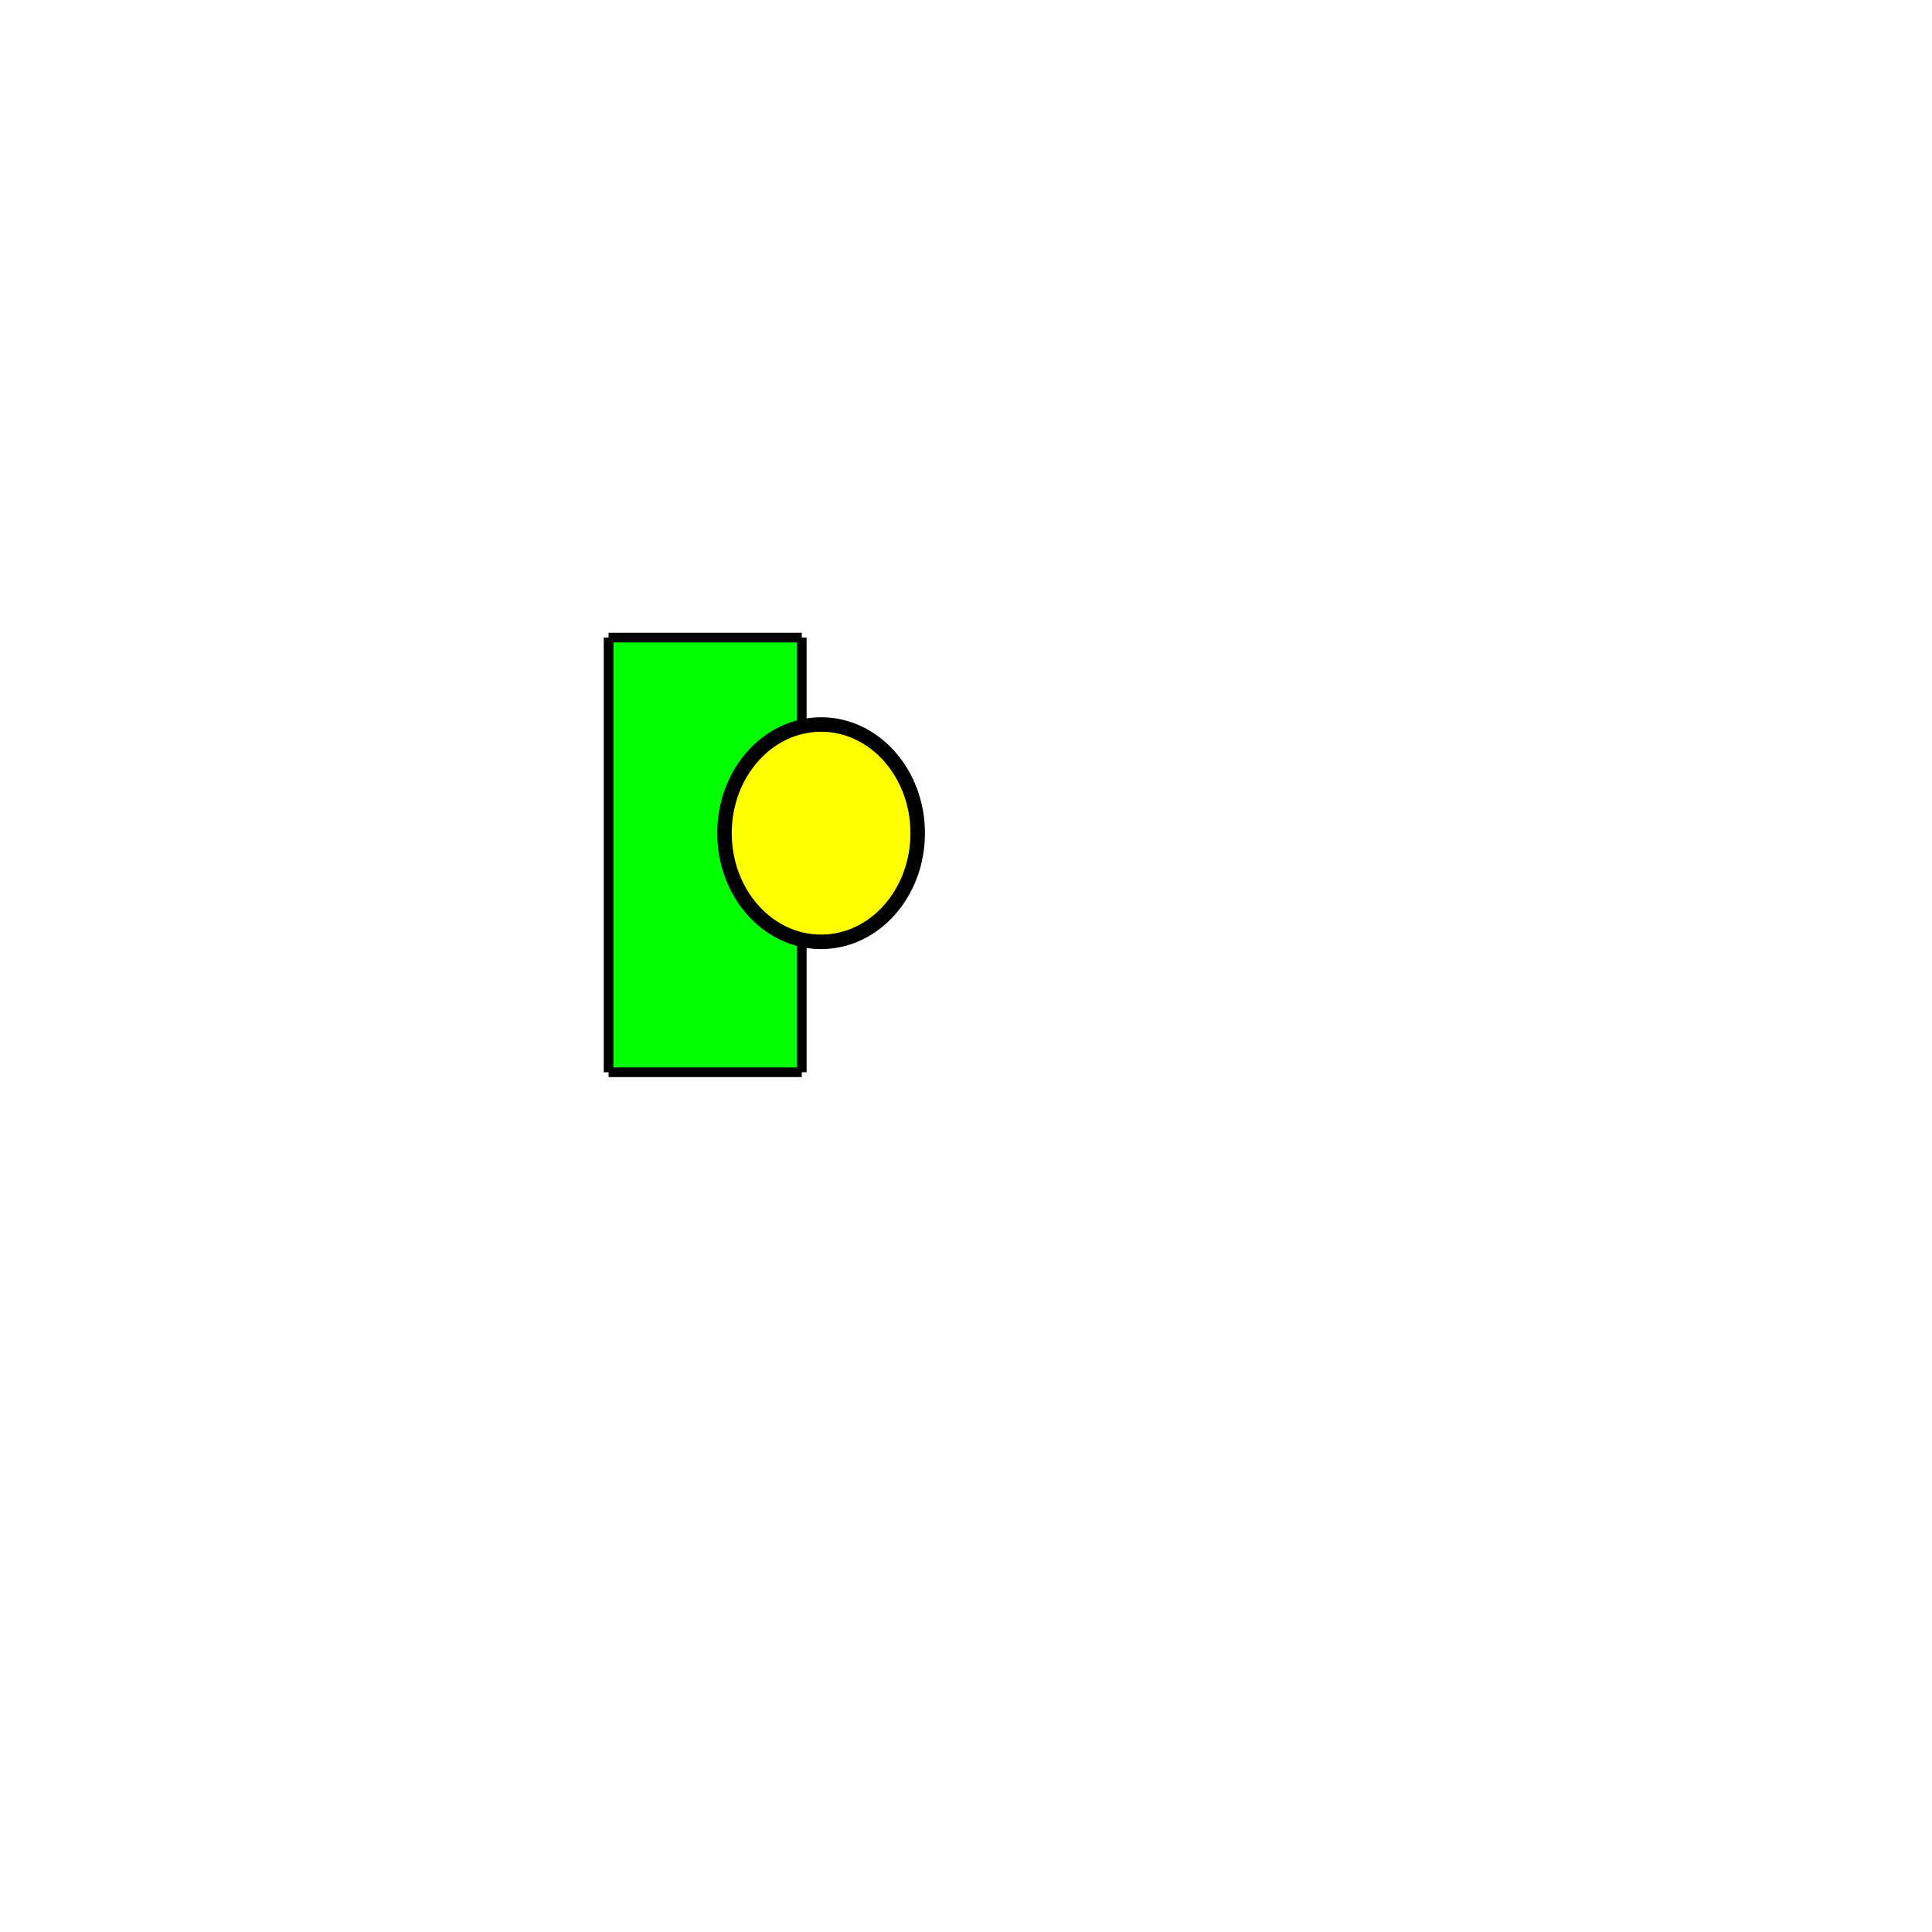
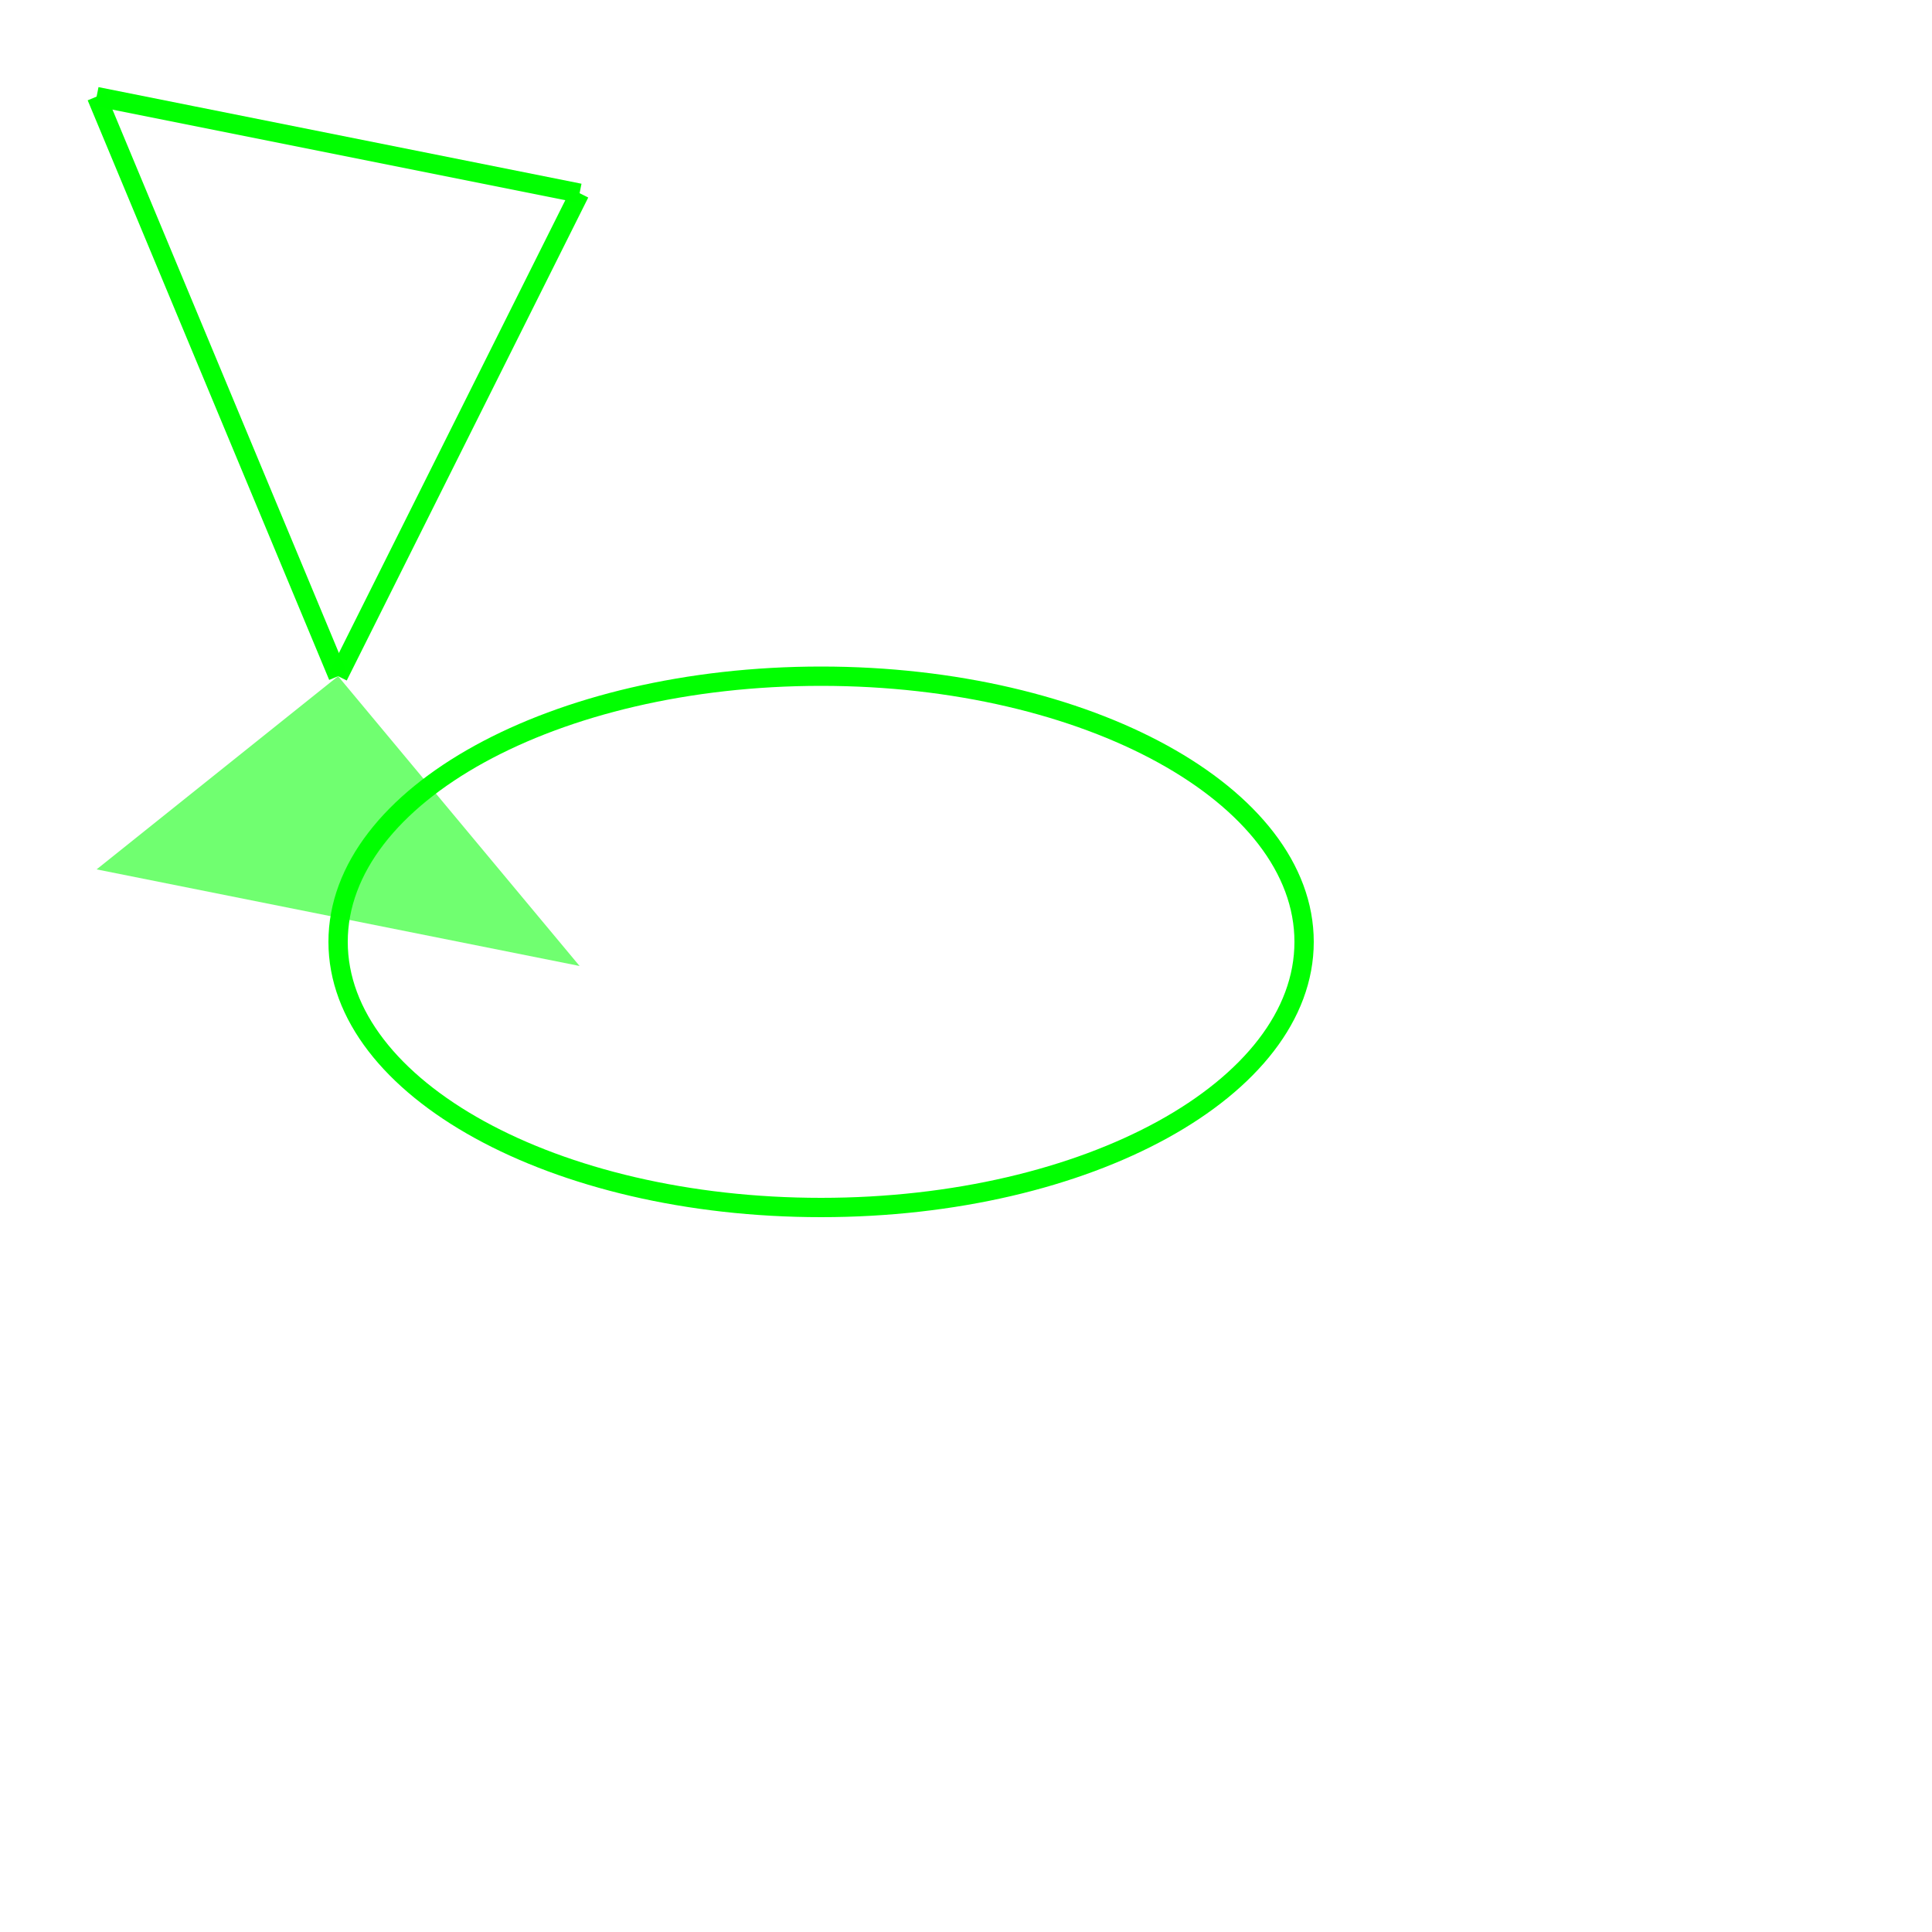
- <svg xmlns="http://www.w3.org/2000/svg" width="400px" height="400px" version="1.1">
-   <polygon points="166,132 166,222 126,222 126,132 " fill="rgba(0,255,0,0.996)" />
-   <polyline points="126,132 166,132 " fill="transparent" stroke-width="2" stroke="rgba(0,0,0,0.996)" />
-   <polyline points="166,132 166,222 " fill="transparent" stroke-width="2" stroke="rgba(0,0,0,0.996)" />
-   <polyline points="166,222 126,222 " fill="transparent" stroke-width="2" stroke="rgba(0,0,0,0.996)" />
-   <polyline points="126,222 126,132 " fill="transparent" stroke-width="2" stroke="rgba(0,0,0,0.996)" />
-   <ellipse cx="170" cy="172.5" rx="20" ry="22.5" fill="rgba(255,255,0,0.996)" />
-   <ellipse cx="170" cy="172.5" rx="20" ry="22.5" fill="transparent" stroke-width="3" stroke="rgba(0,0,0,0.996)" />
+ <svg xmlns="http://www.w3.org/2000/svg" width="200px" height="200px" version="1.1">
+   <polygon points="10,90 60,100 35,70 " fill="rgba(0,255,0,0.559)" />
+   <polyline points="10,10 60,20 " fill="transparent" stroke-width="2" stroke="rgba(0,255,0,0.996)" />
+   <polyline points="60,20 35,70 " fill="transparent" stroke-width="2" stroke="rgba(0,255,0,0.996)" />
+   <polyline points="35,70 10,10 " fill="transparent" stroke-width="2" stroke="rgba(0,255,0,0.996)" />
+   <ellipse cx="85" cy="97.5" rx="50" ry="27.5" fill="transparent" stroke-width="2" stroke="rgba(0,255,0,0.996)" />
</svg>
